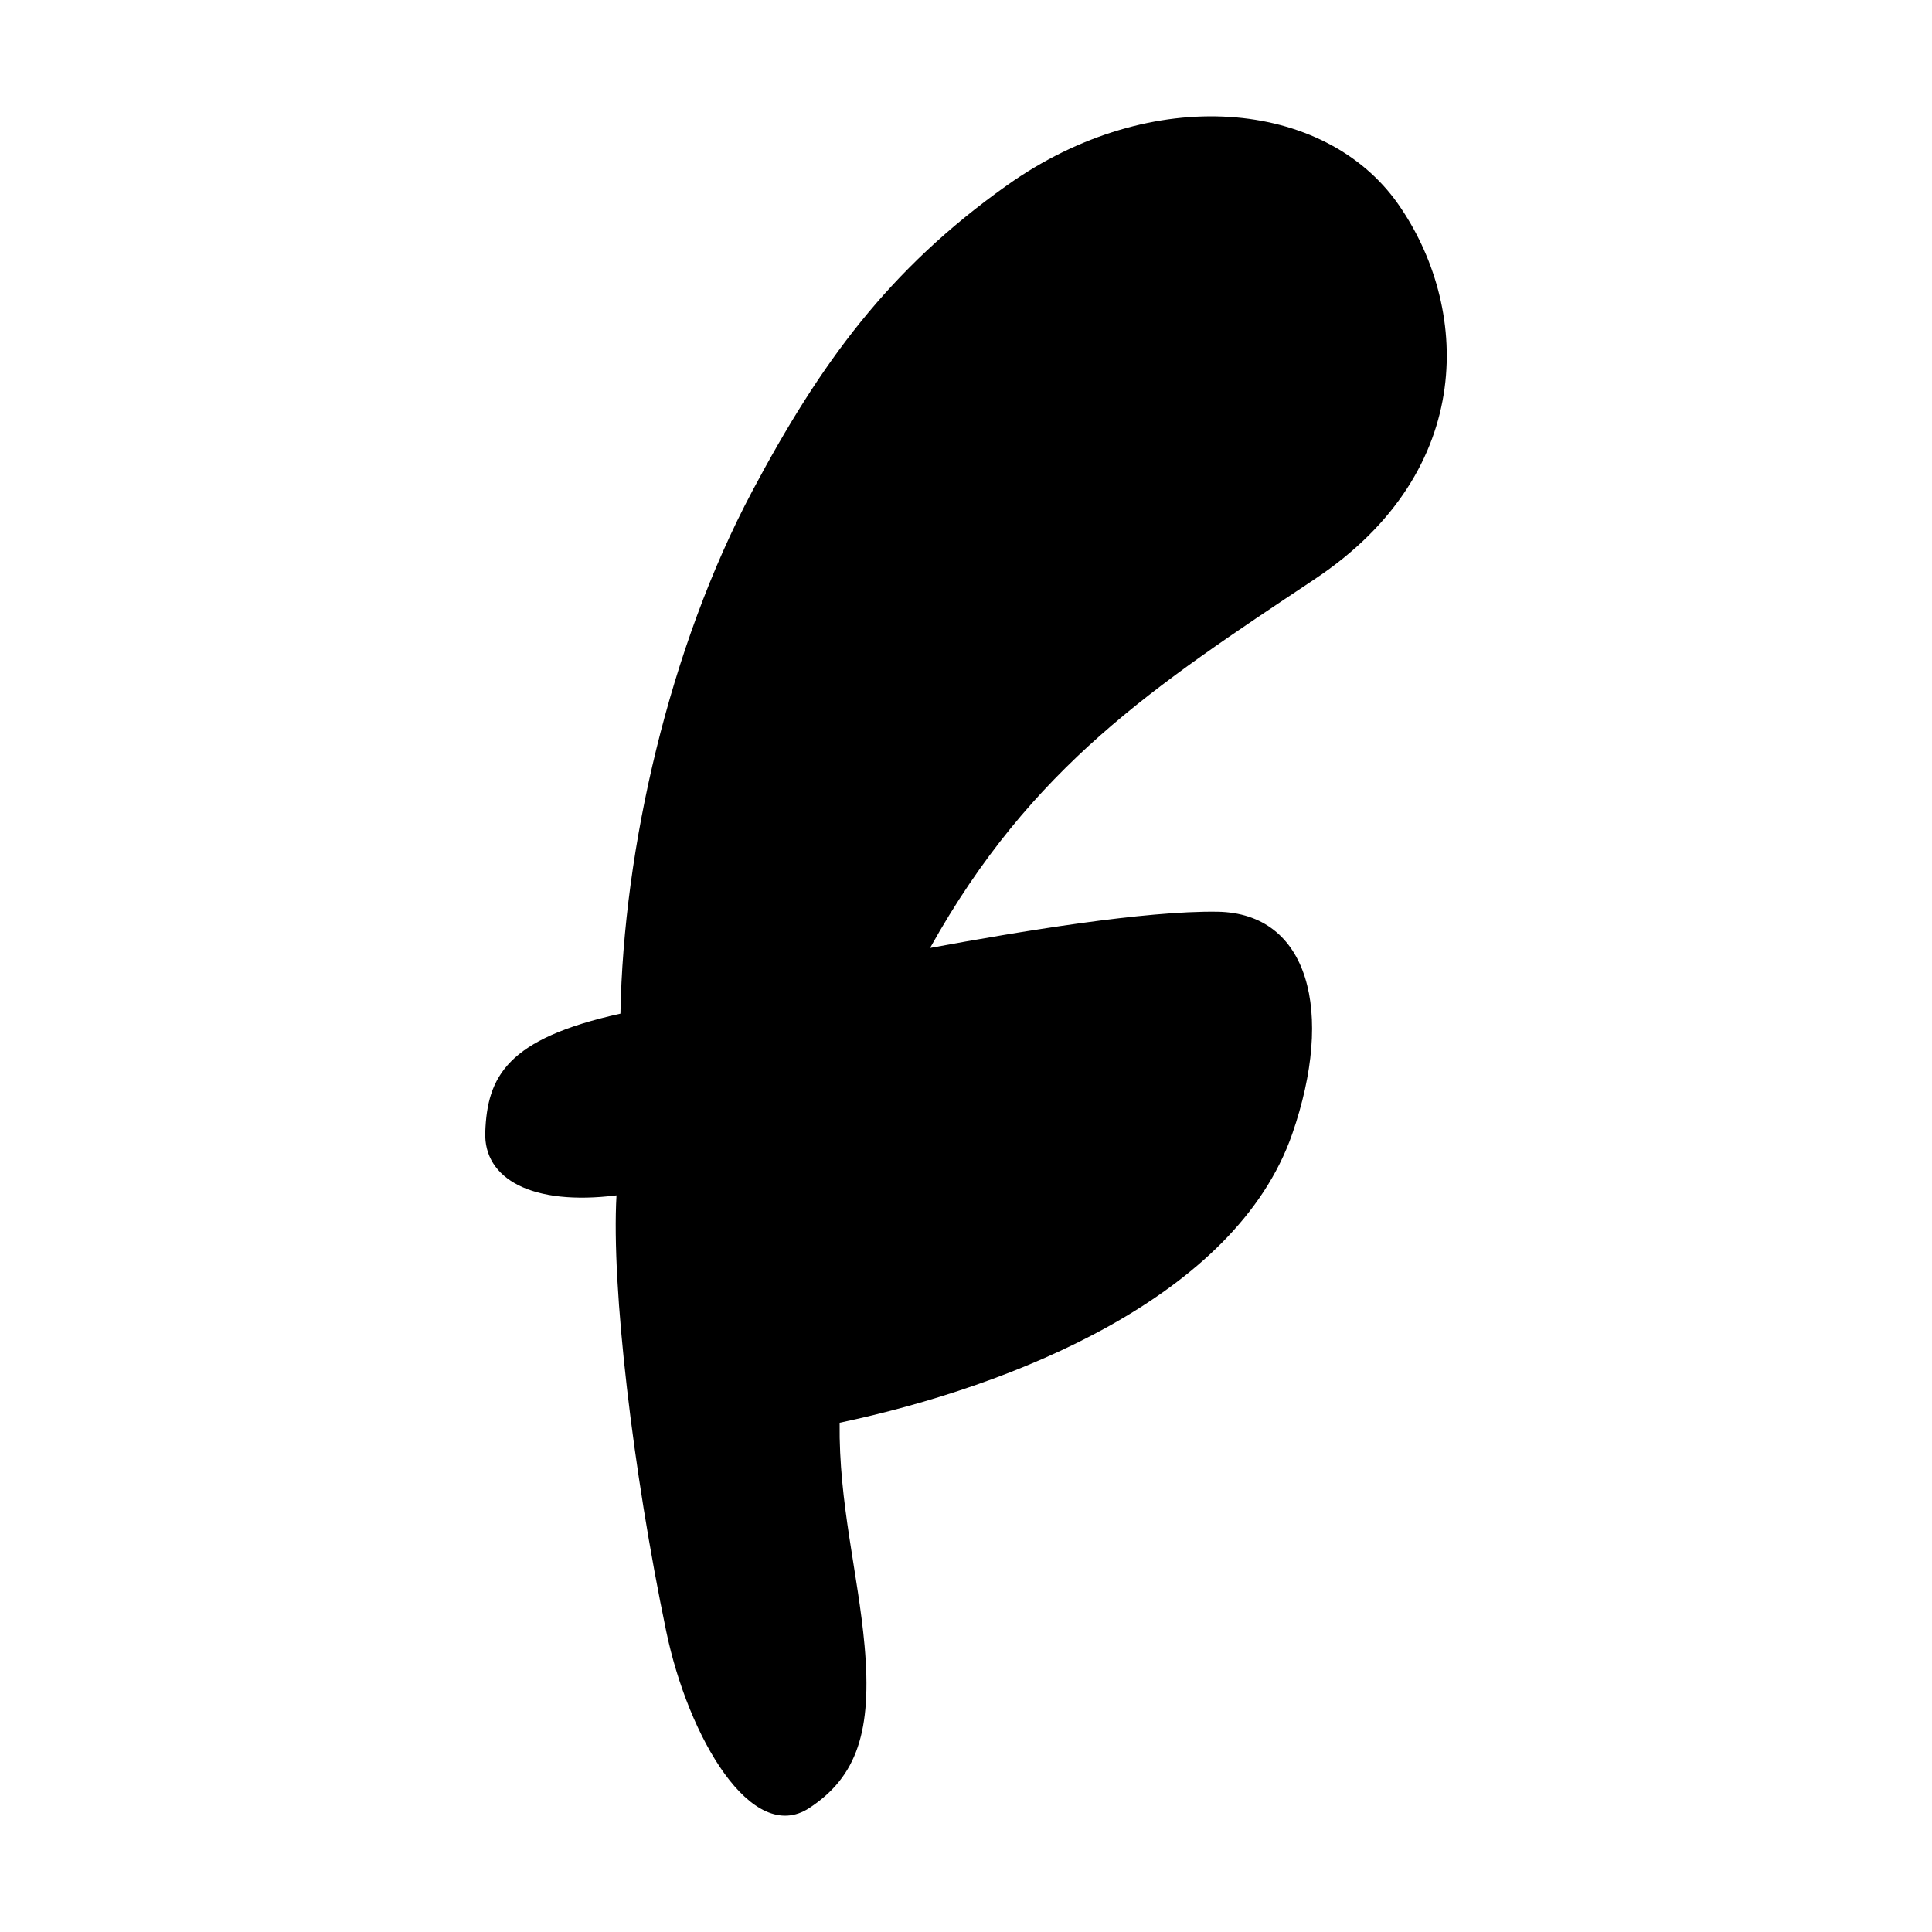
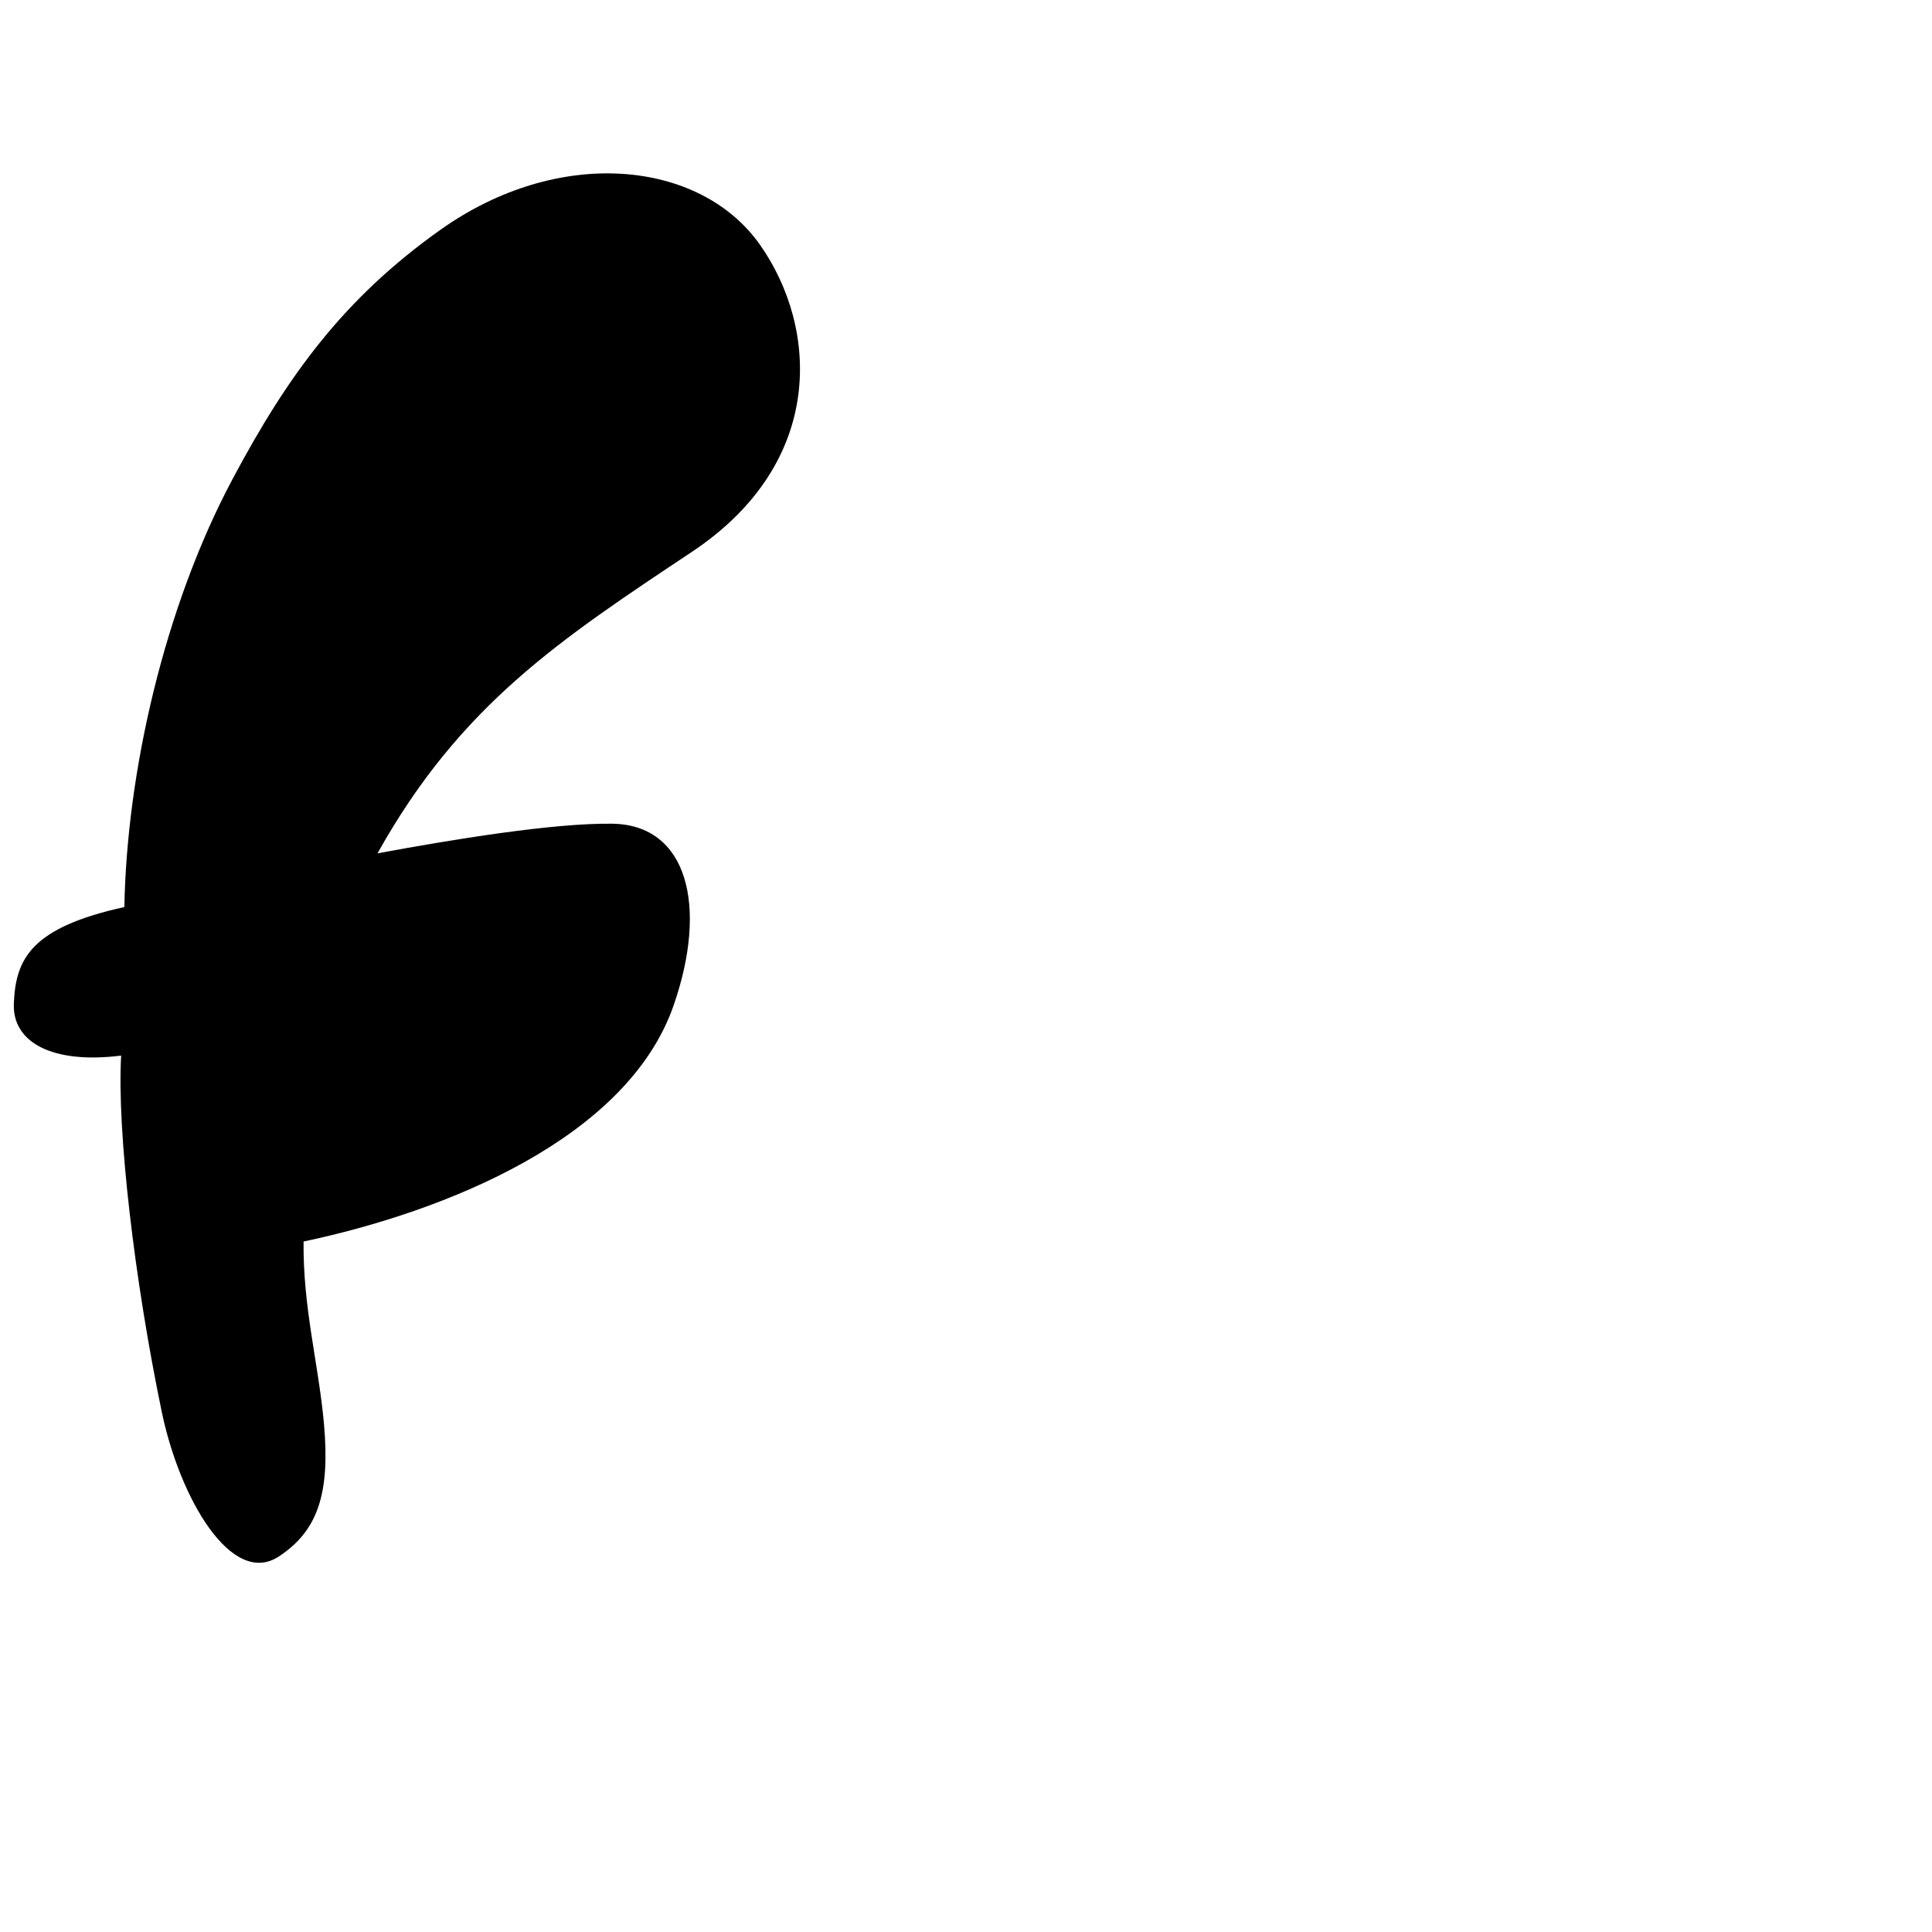
<svg xmlns="http://www.w3.org/2000/svg" width="1000" height="1000" viewBox="0 0 1000 1000" version="1.1" id="svg1">
  <defs id="defs1" />
-   <path style="display:inline;vector-effect:non-scaling-stroke;fill:#000000;stroke:none;stroke-width:1;stroke-linecap:round;stroke-opacity:1;-inkscape-stroke:hairline" d="m 321.133,524.669 c 1.545,-85.244 25.194,-189.538 68.297,-270.562 35.218,-66.204 70.641,-114.752 131.777,-158.175 75.101,-53.343 164.469,-44.295 202.342,9.503 36.827,52.311 41.973,137.679 -43.017,194.299 -83.187,55.419 -146.62,96.765 -199.131,190.93 46.454,-8.578 111.24,-19.317 148.731,-18.748 47.405,0.72 60.64,51.909 38.734,114.987 -29.303,84.377 -144.7,130.588 -234.274,149.512 -0.489,41.774 9.543,77.762 12.906,115.381 3.941,44.082 -3.819,67.772 -28.615,84.038 -29.714,19.491 -62.596,-36.426 -74.055,-91.514 -17.219,-82.775 -28.44,-177.91 -25.733,-225.606 -43.726,5.488 -68.783,-8.492 -67.929,-32.637 1.02,-28.851 11.185,-48.46 69.966,-61.406 z" id="path2" />
+   <path style="display:inline;vector-effect:non-scaling-stroke;fill:#000000;stroke:none;stroke-width:0.818;stroke-linecap:round;stroke-opacity:1;-inkscape-stroke:hairline" d="m 64.367,469.486 c 1.264,-69.696 20.599,-154.966 55.839,-221.211 28.795,-54.128 57.756,-93.821 107.741,-129.324 61.403,-43.613 134.47,-36.216 165.435,7.769 30.109,42.769 34.317,112.566 -35.17,158.859 -68.013,45.31 -119.876,79.115 -162.81,156.104 37.981,-7.014 90.95,-15.794 121.602,-15.328 38.758,0.589 49.579,42.441 31.669,94.013 -23.958,68.987 -118.307,106.769 -191.542,122.241 -0.4,34.154 7.803,63.578 10.552,94.335 3.222,36.041 -3.122,55.411 -23.396,68.709 C 119.994,821.589 93.11,775.87 83.741,730.831 69.663,663.154 60.488,585.371 62.701,546.375 26.951,550.862 6.465,539.432 7.163,519.691 7.997,496.103 16.308,480.07 64.367,469.486 Z" id="path2" />
</svg>
